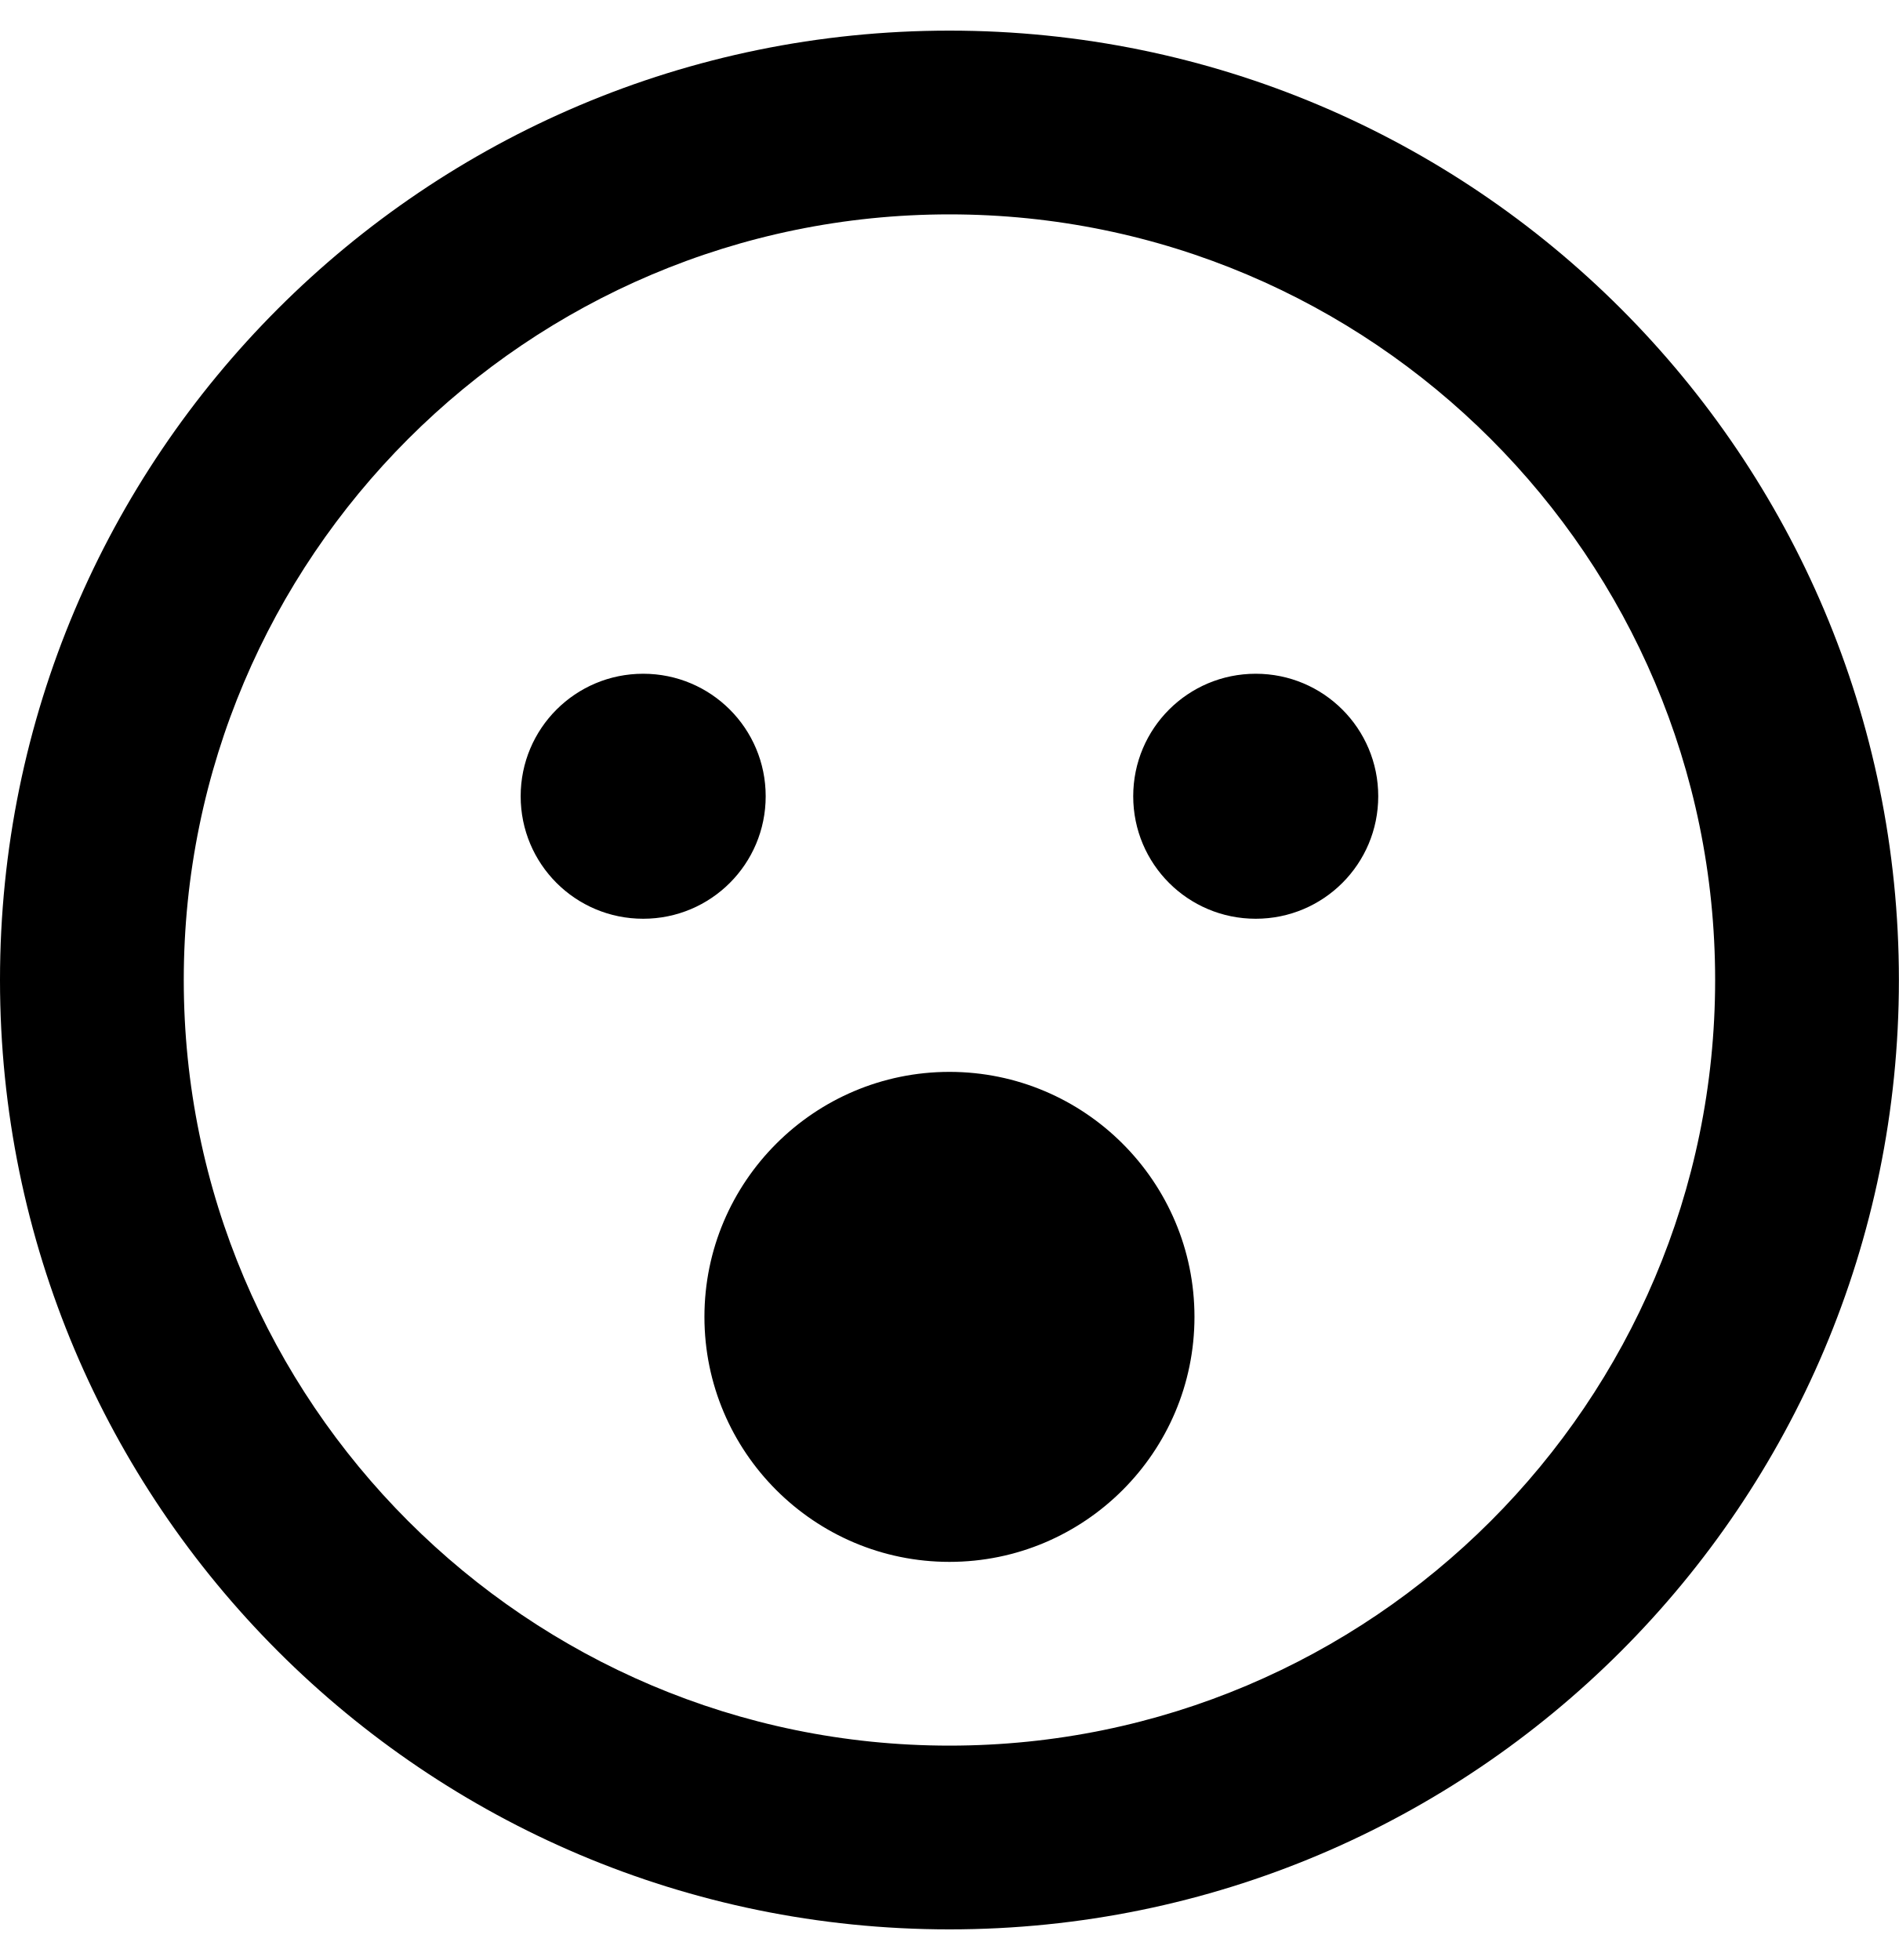
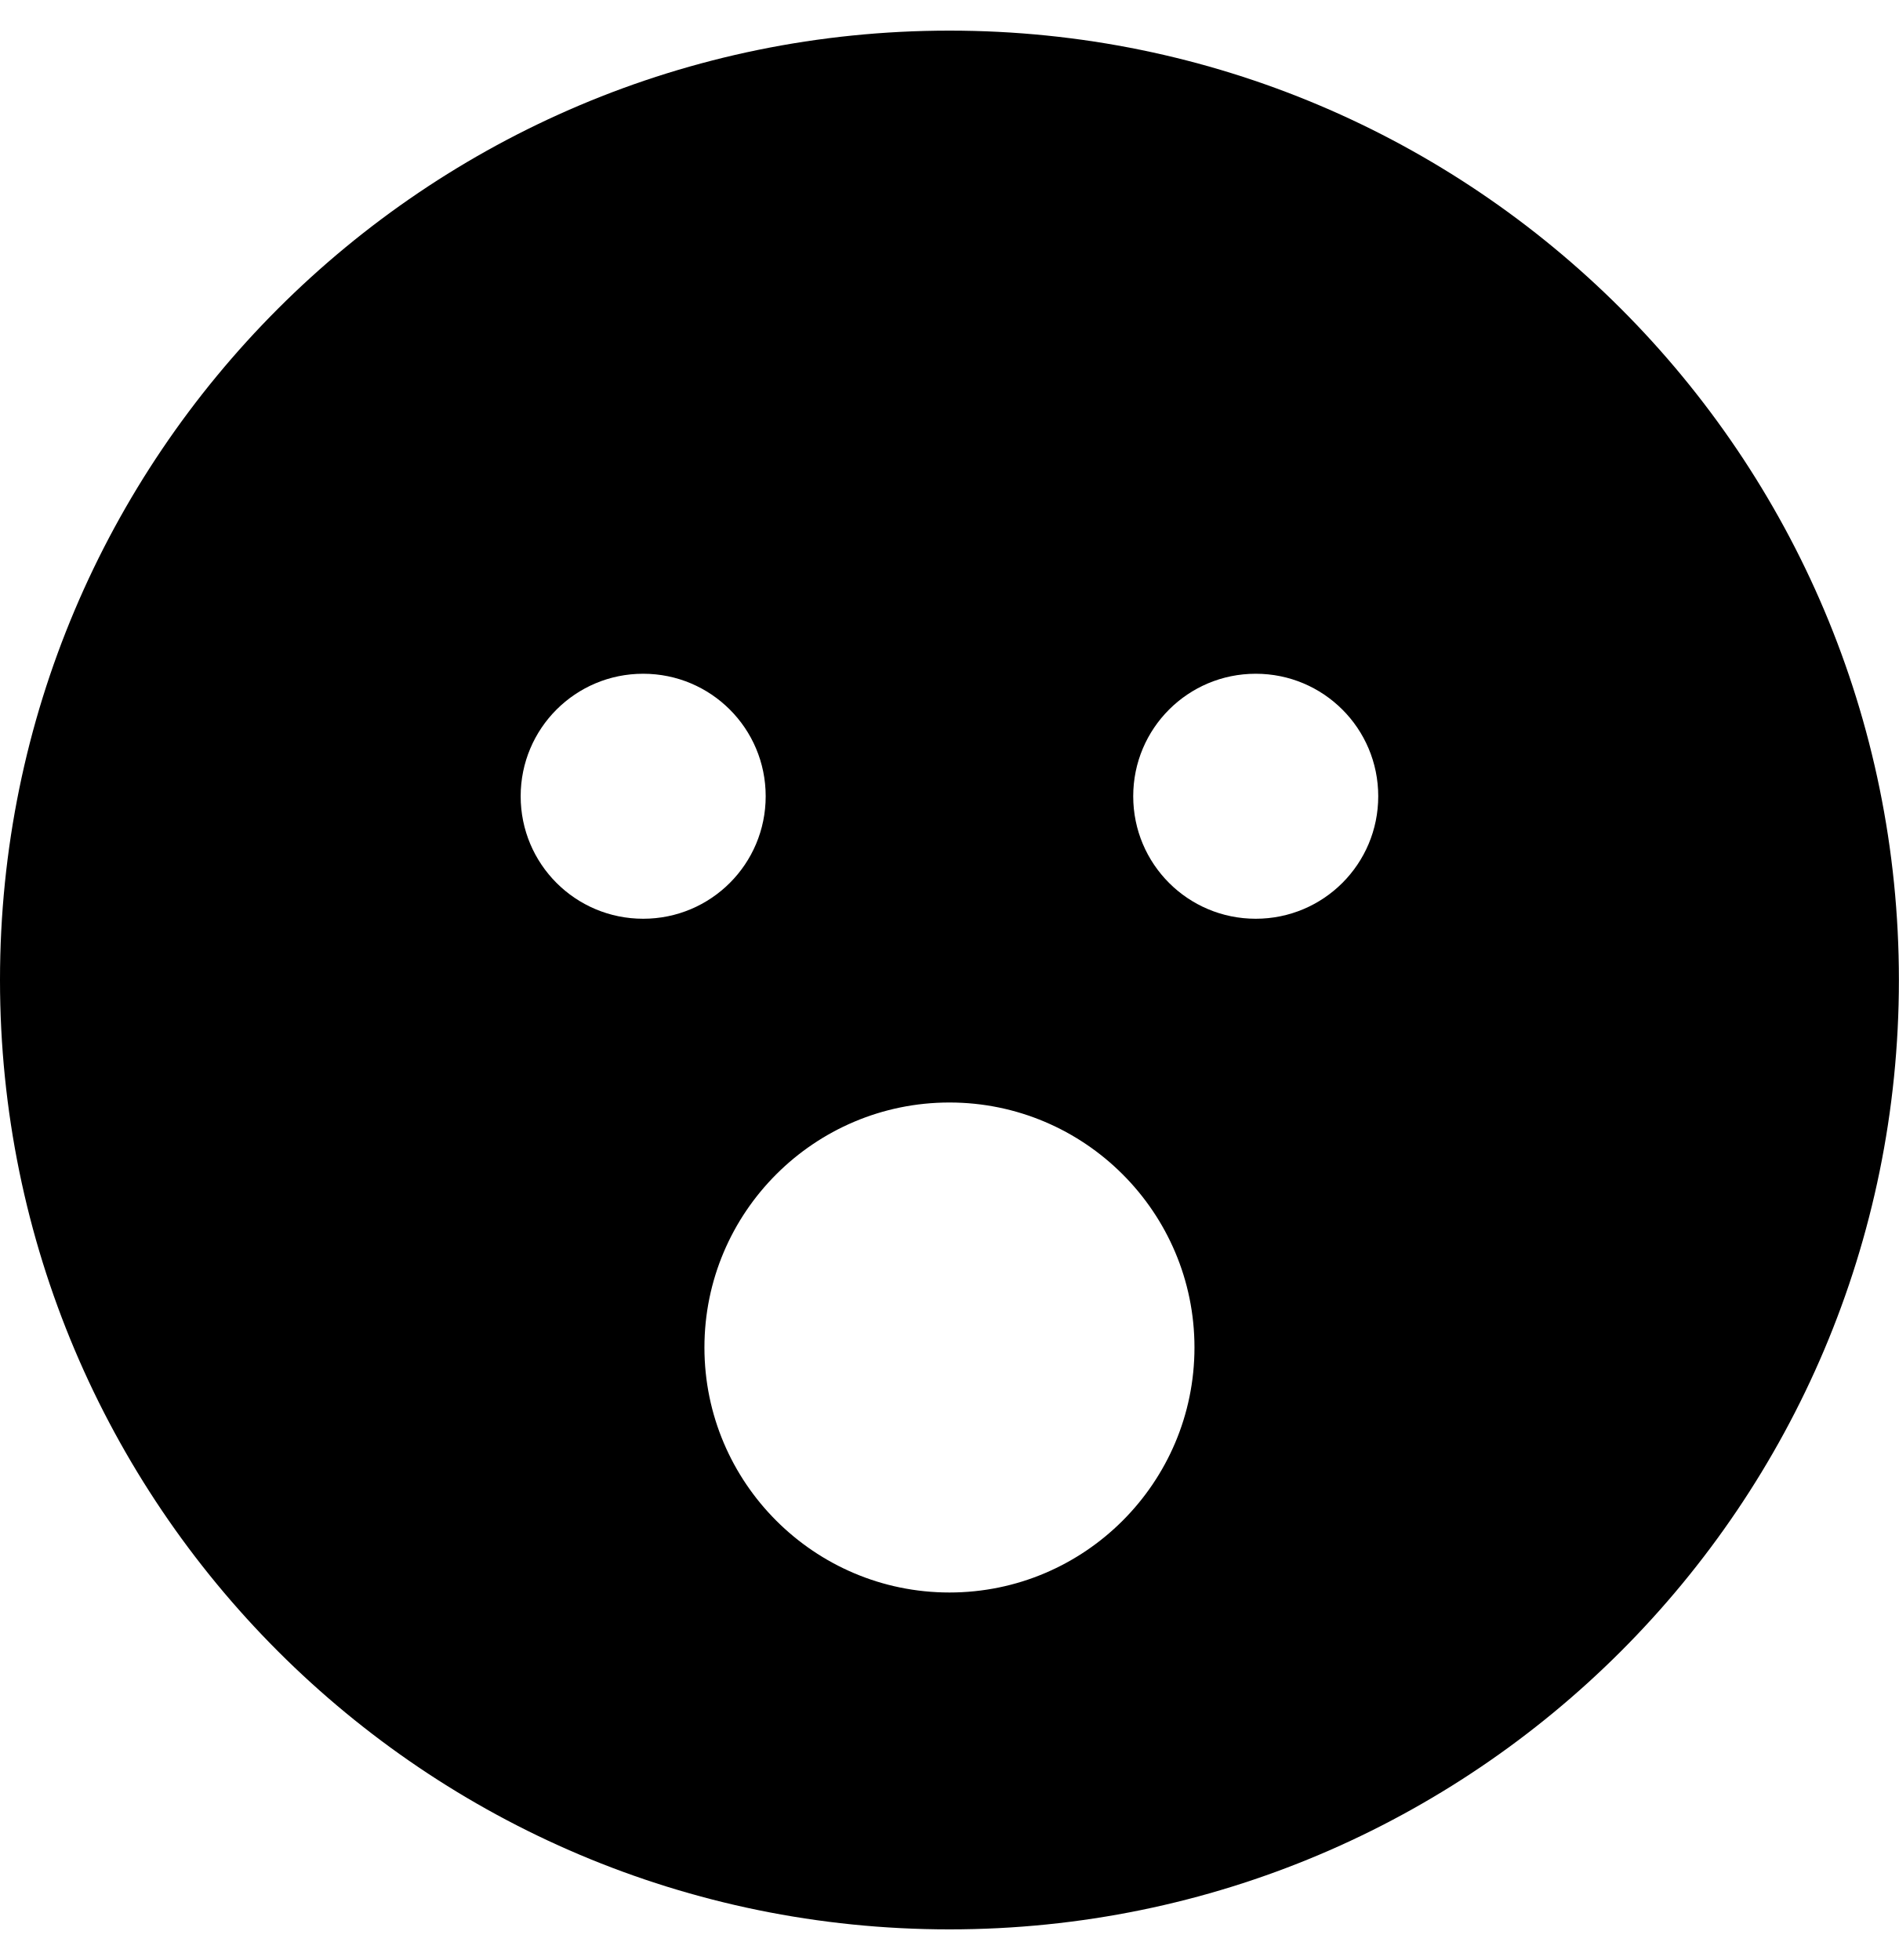
<svg xmlns="http://www.w3.org/2000/svg" viewBox="0 0 496 512">
-   <path d="M248 8C111 8 0 119 0 256s111 248 248 248 248-111 248-248S385 8 248 8zm0 448c-110.3 0-200-89.7-200-200S137.7 56 248 56s200 89.7 200 200-89.7 200-200 200zm0-176c-35.3 0-64 28.7-64 64s28.7 64 64 64 64-28.7 64-64-28.7-64-64-64zm-48-72c0-17.7-14.3-32-32-32s-32 14.3-32 32 14.3 32 32 32 32-14.3 32-32zm128-32c-17.7 0-32 14.3-32 32s14.3 32 32 32 32-14.3 32-32-14.3-32-32-32z" />
+   <path d="M248 8C111 8 0 119 0 256s111 248 248 248 248-111 248-248S385 8 248 8zM136 208c0-17.7 14.3-32 32-32s32 14.3 32 32-14.3 32-32 32-32-14.3-32-32zm112 208c-35.3 0-64-28.7-64-64s28.7-64 64-64 64 28.7 64 64-28.7 64-64 64zm80-176c-17.7 0-32-14.3-32-32s14.3-32 32-32 32 14.3 32 32-14.3 32-32 32z" />
</svg>
